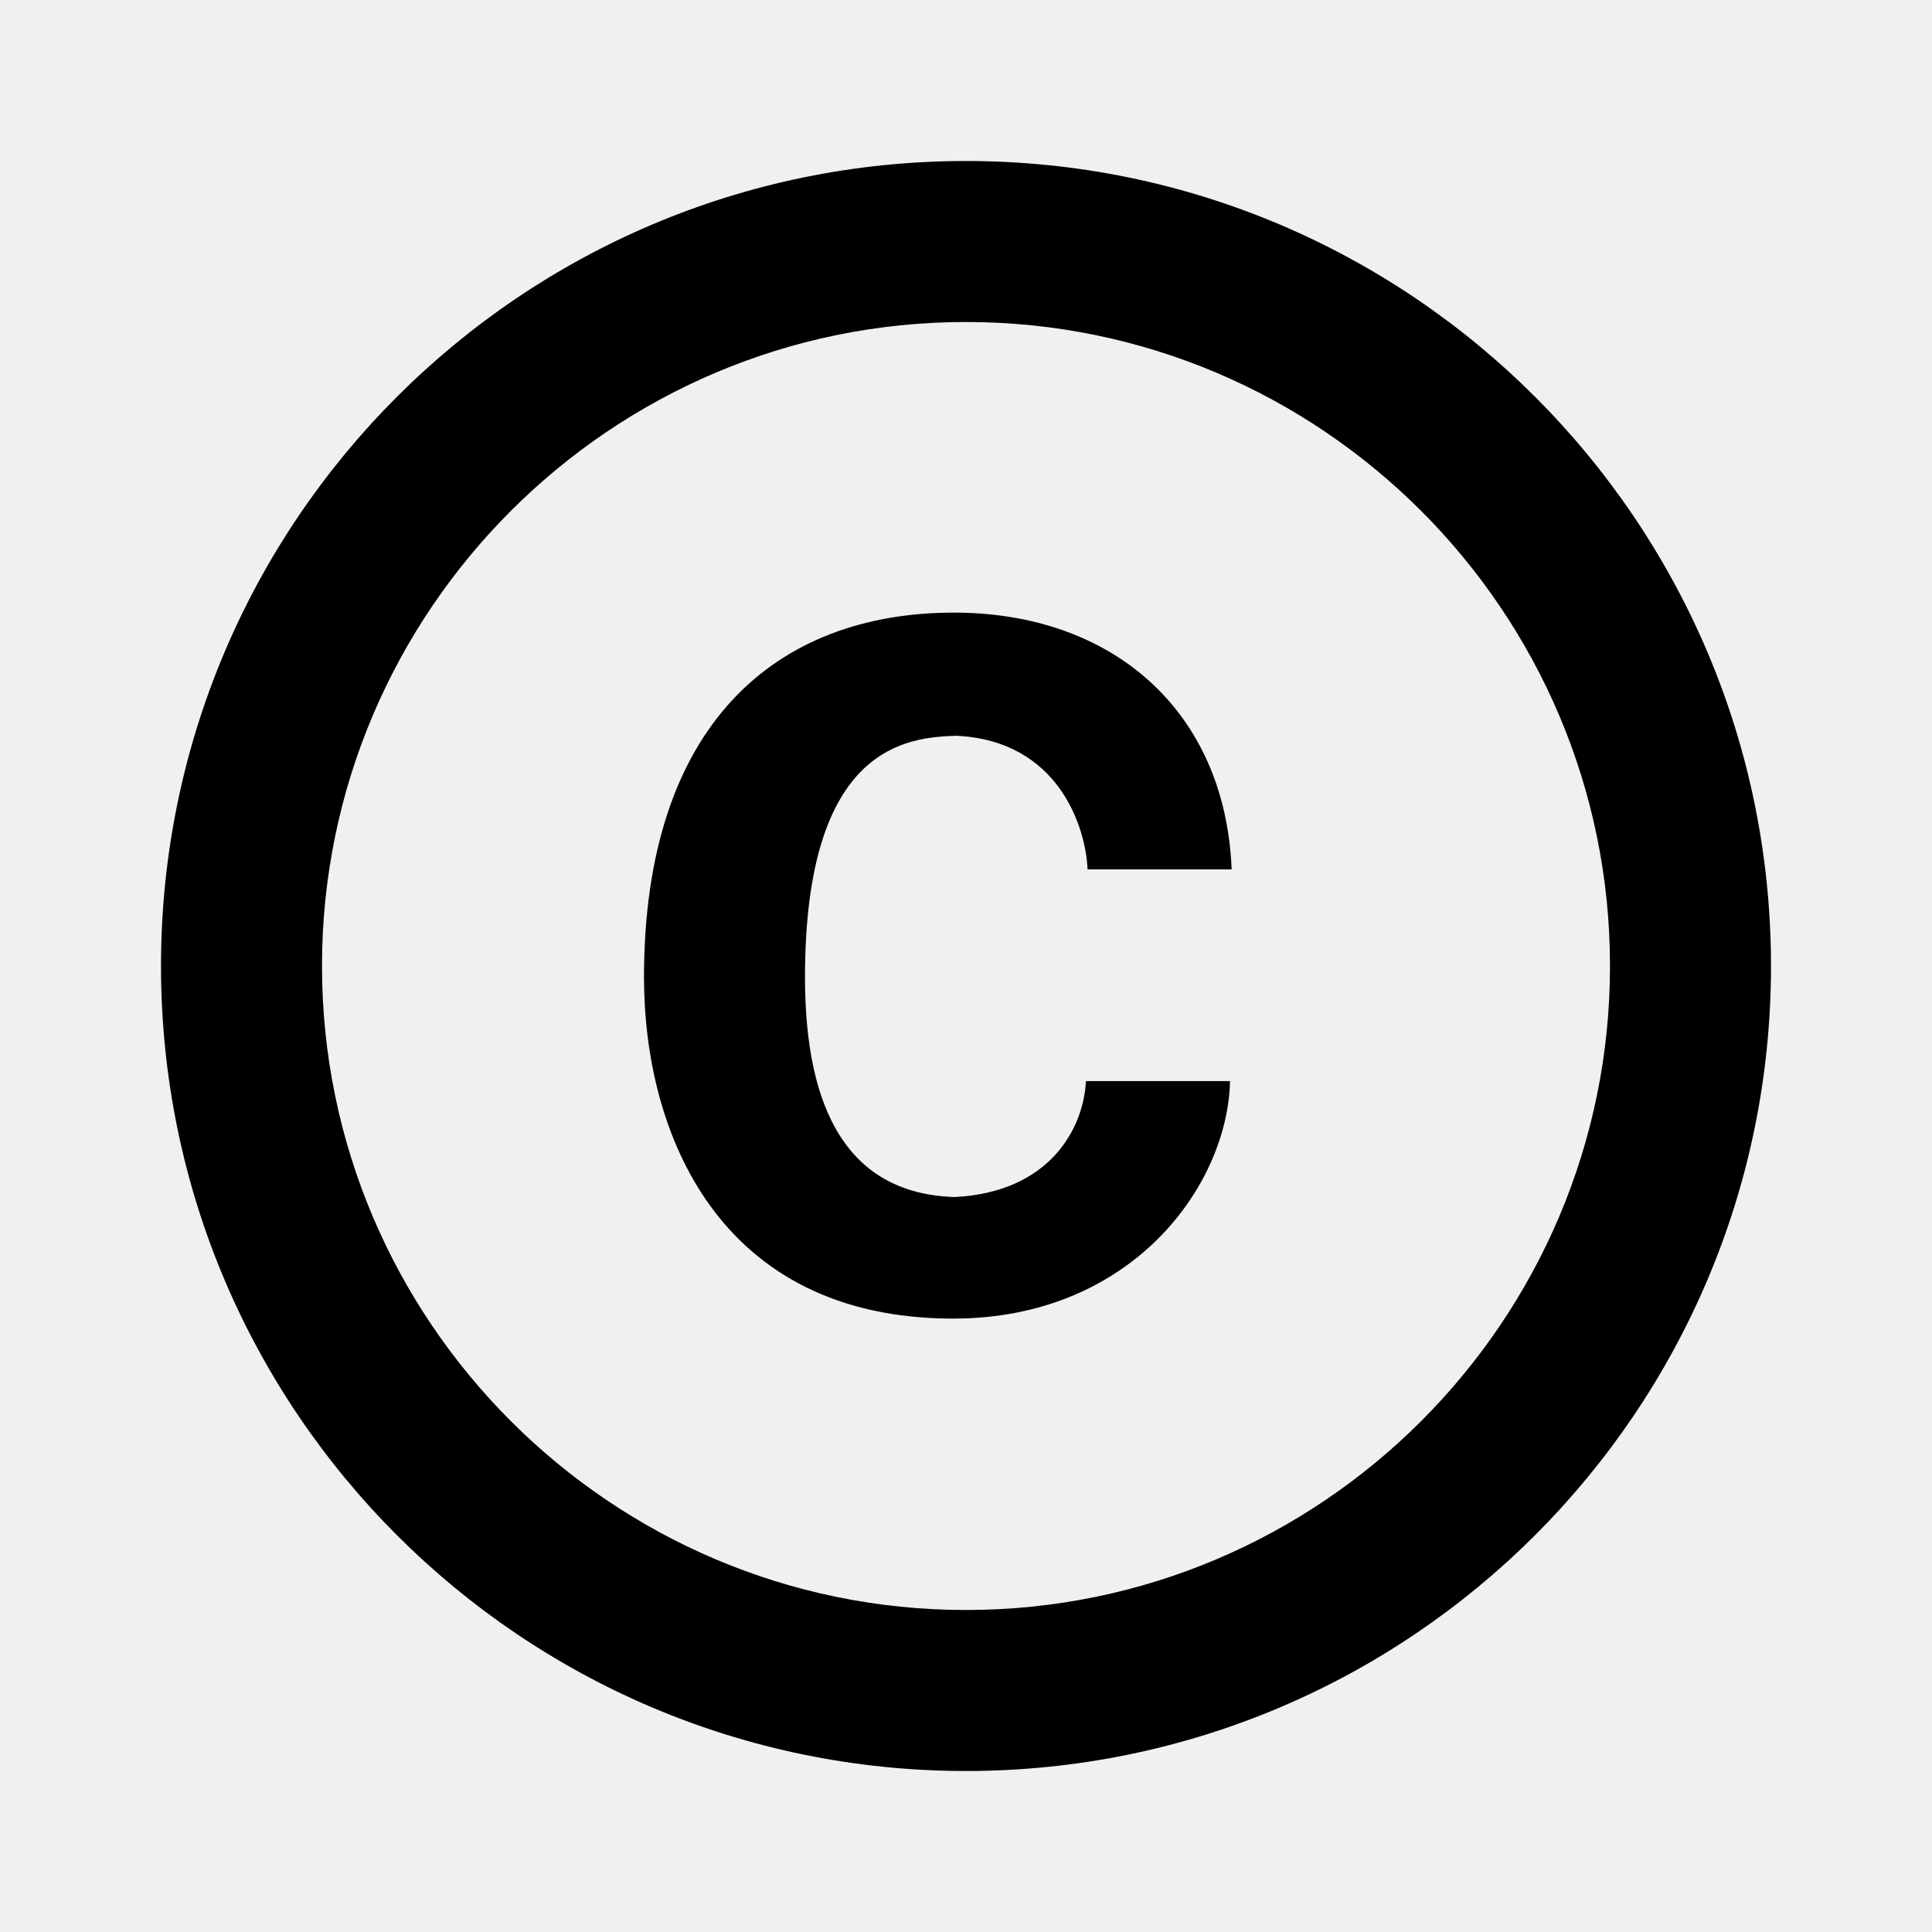
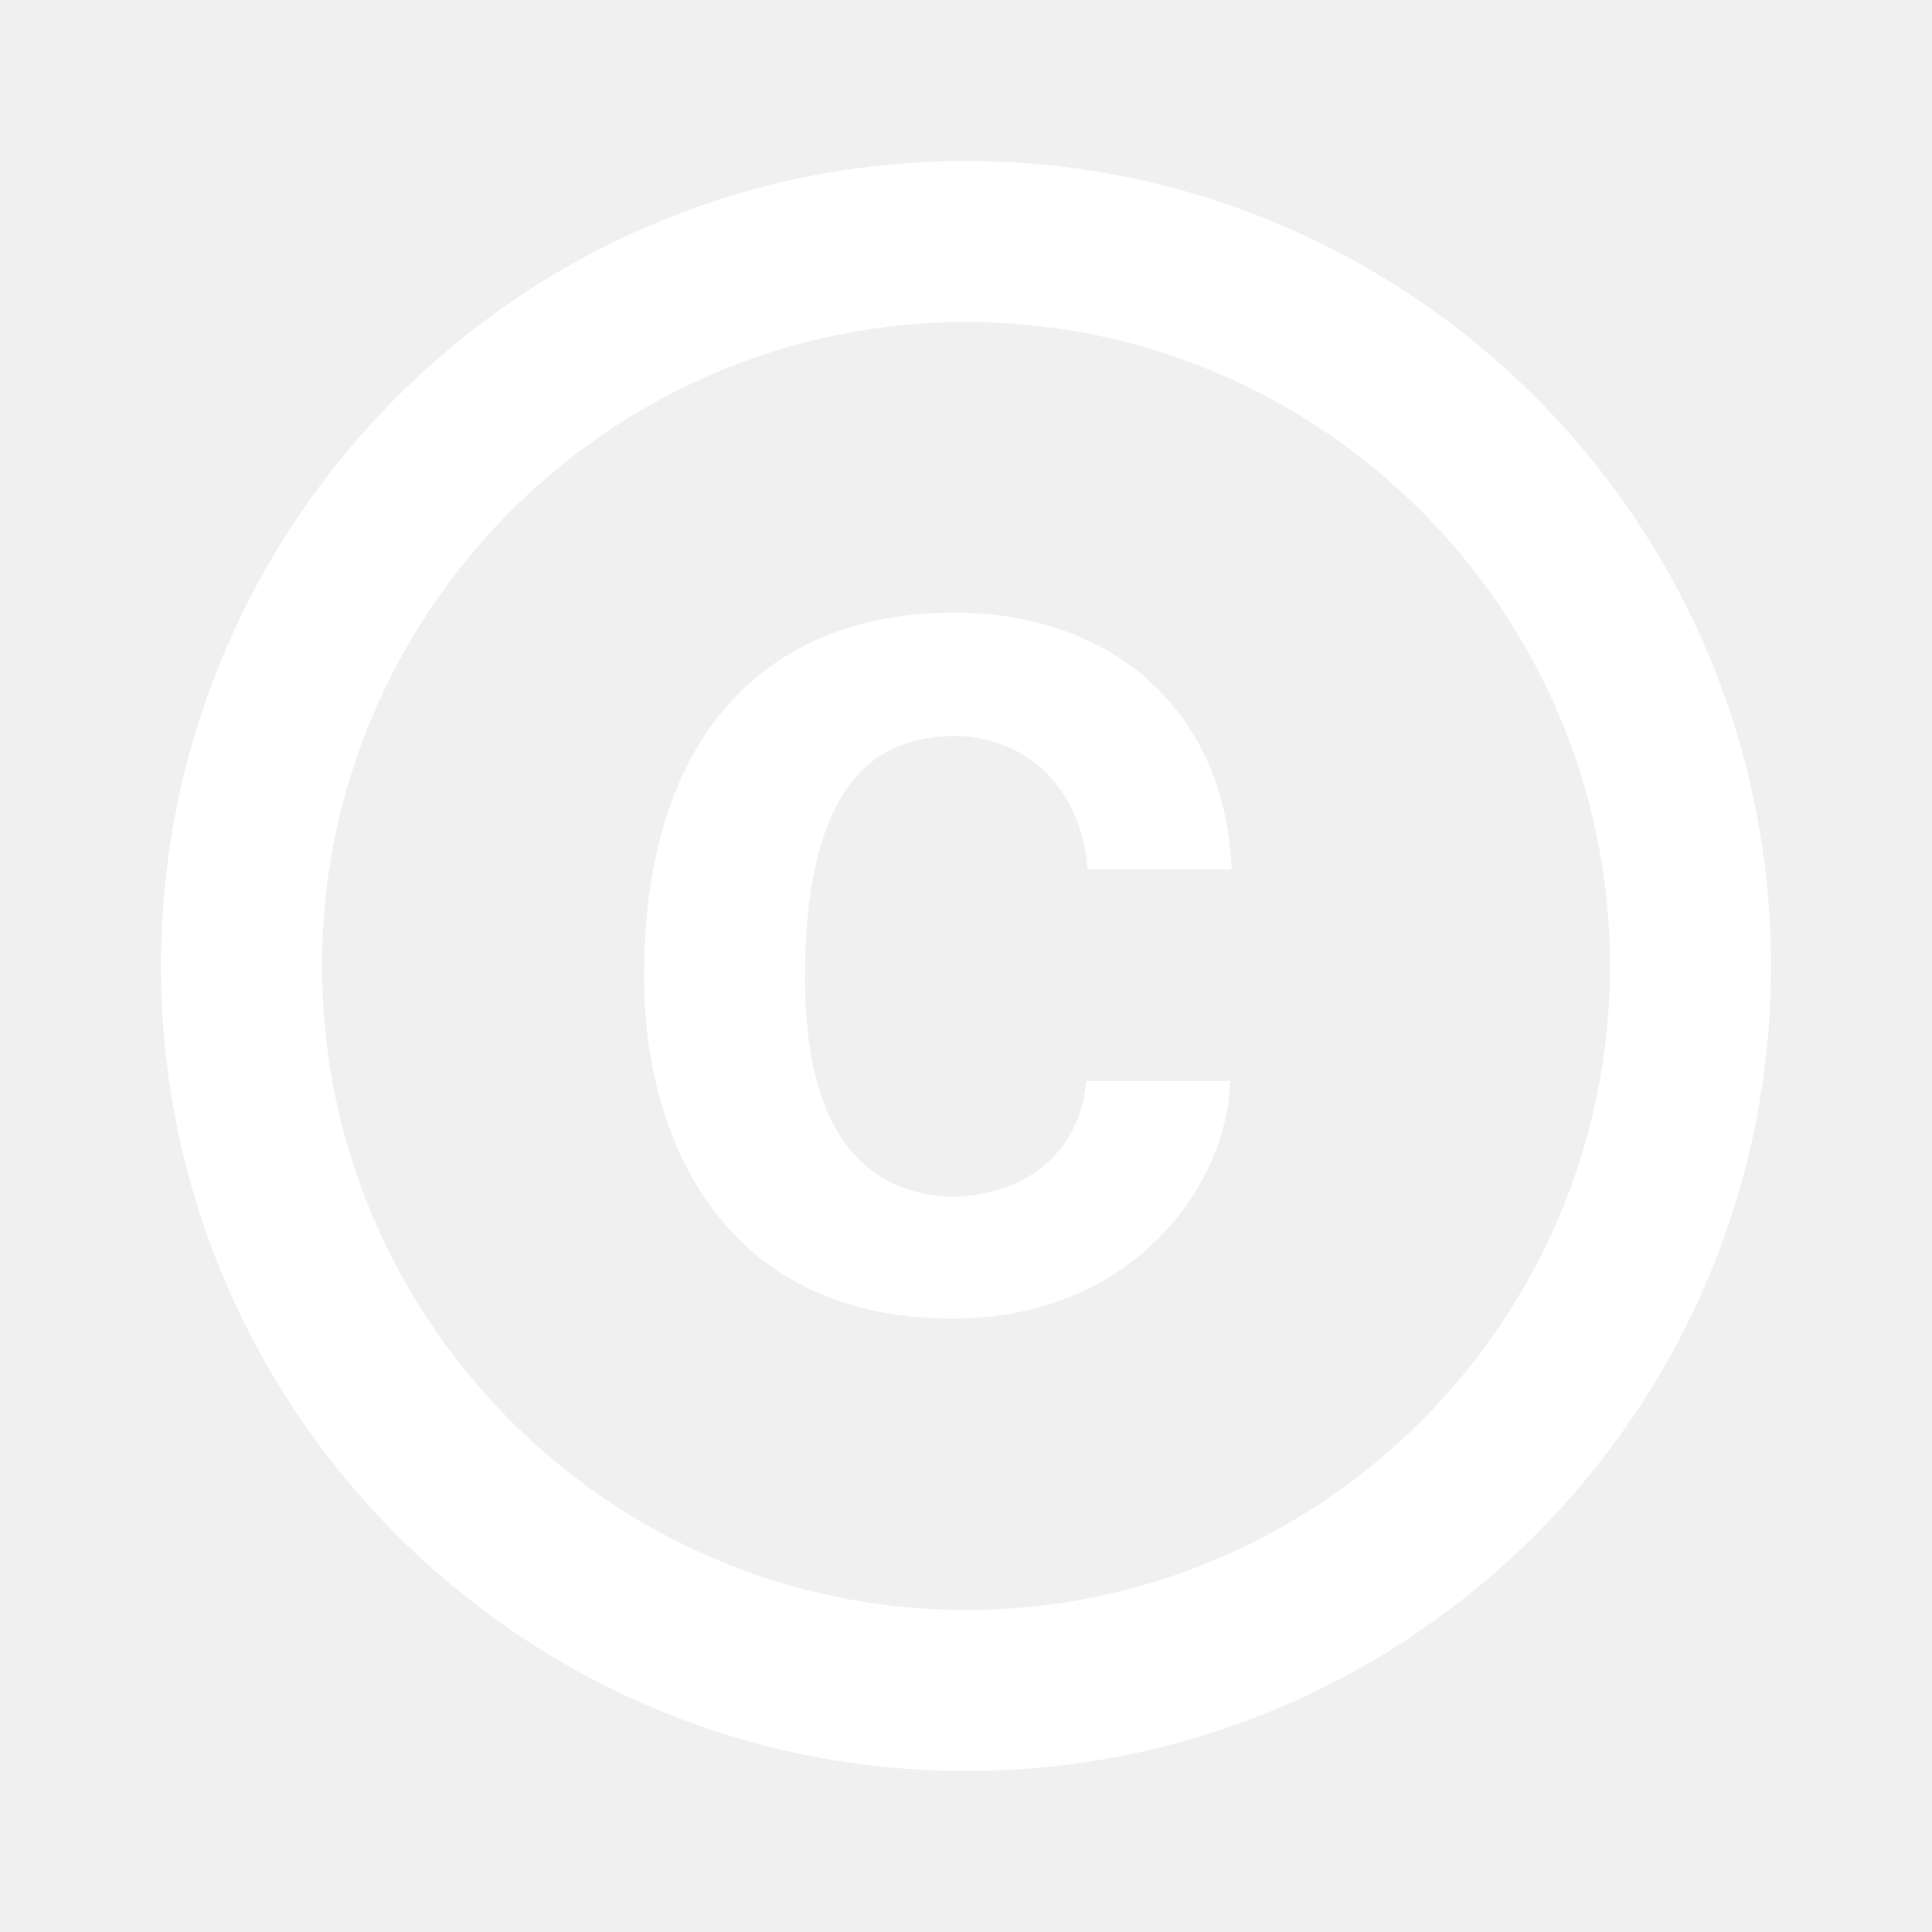
<svg xmlns="http://www.w3.org/2000/svg" width="24" height="24" viewBox="0 0 24 24" fill="none">
-   <path d="M11.88 9.14C13.16 9.2 13.49 10.29 13.51 10.8H15.3C15.22 8.82 13.81 7.61 11.85 7.61C9.64 7.61 8 9 8 12.14C8 14.08 8.93 16.38 11.84 16.38C14.06 16.38 15.25 14.73 15.28 13.43H13.49C13.46 14.02 13.04 14.81 11.86 14.87C10.55 14.83 10 13.81 10 12.14C10 9.25 11.28 9.16 11.88 9.14ZM12 2C6.48 2 2 6.48 2 12C2 17.52 6.48 22 12 22C17.52 22 22 17.52 22 12C22 6.48 17.52 2 12 2ZM12 20C7.59 20 4 16.41 4 12C4 7.59 7.59 4 12 4C16.41 4 20 7.59 20 12C20 16.41 16.41 20 12 20Z" fill="black" />
+   <path d="M11.88 9.14C13.16 9.2 13.49 10.29 13.51 10.8H15.3C15.22 8.82 13.81 7.61 11.85 7.61C9.64 7.61 8 9 8 12.14C8 14.08 8.93 16.38 11.84 16.38C14.06 16.38 15.25 14.73 15.28 13.43H13.49C13.46 14.02 13.04 14.81 11.86 14.87C10.55 14.83 10 13.81 10 12.14C10 9.25 11.28 9.16 11.88 9.14ZM12 2C6.48 2 2 6.48 2 12C2 17.52 6.48 22 12 22C17.52 22 22 17.52 22 12C22 6.48 17.52 2 12 2ZM12 20C7.59 20 4 16.41 4 12C4 7.59 7.59 4 12 4C16.41 4 20 7.59 20 12C20 16.41 16.41 20 12 20Z" fill="white" />
</svg>
